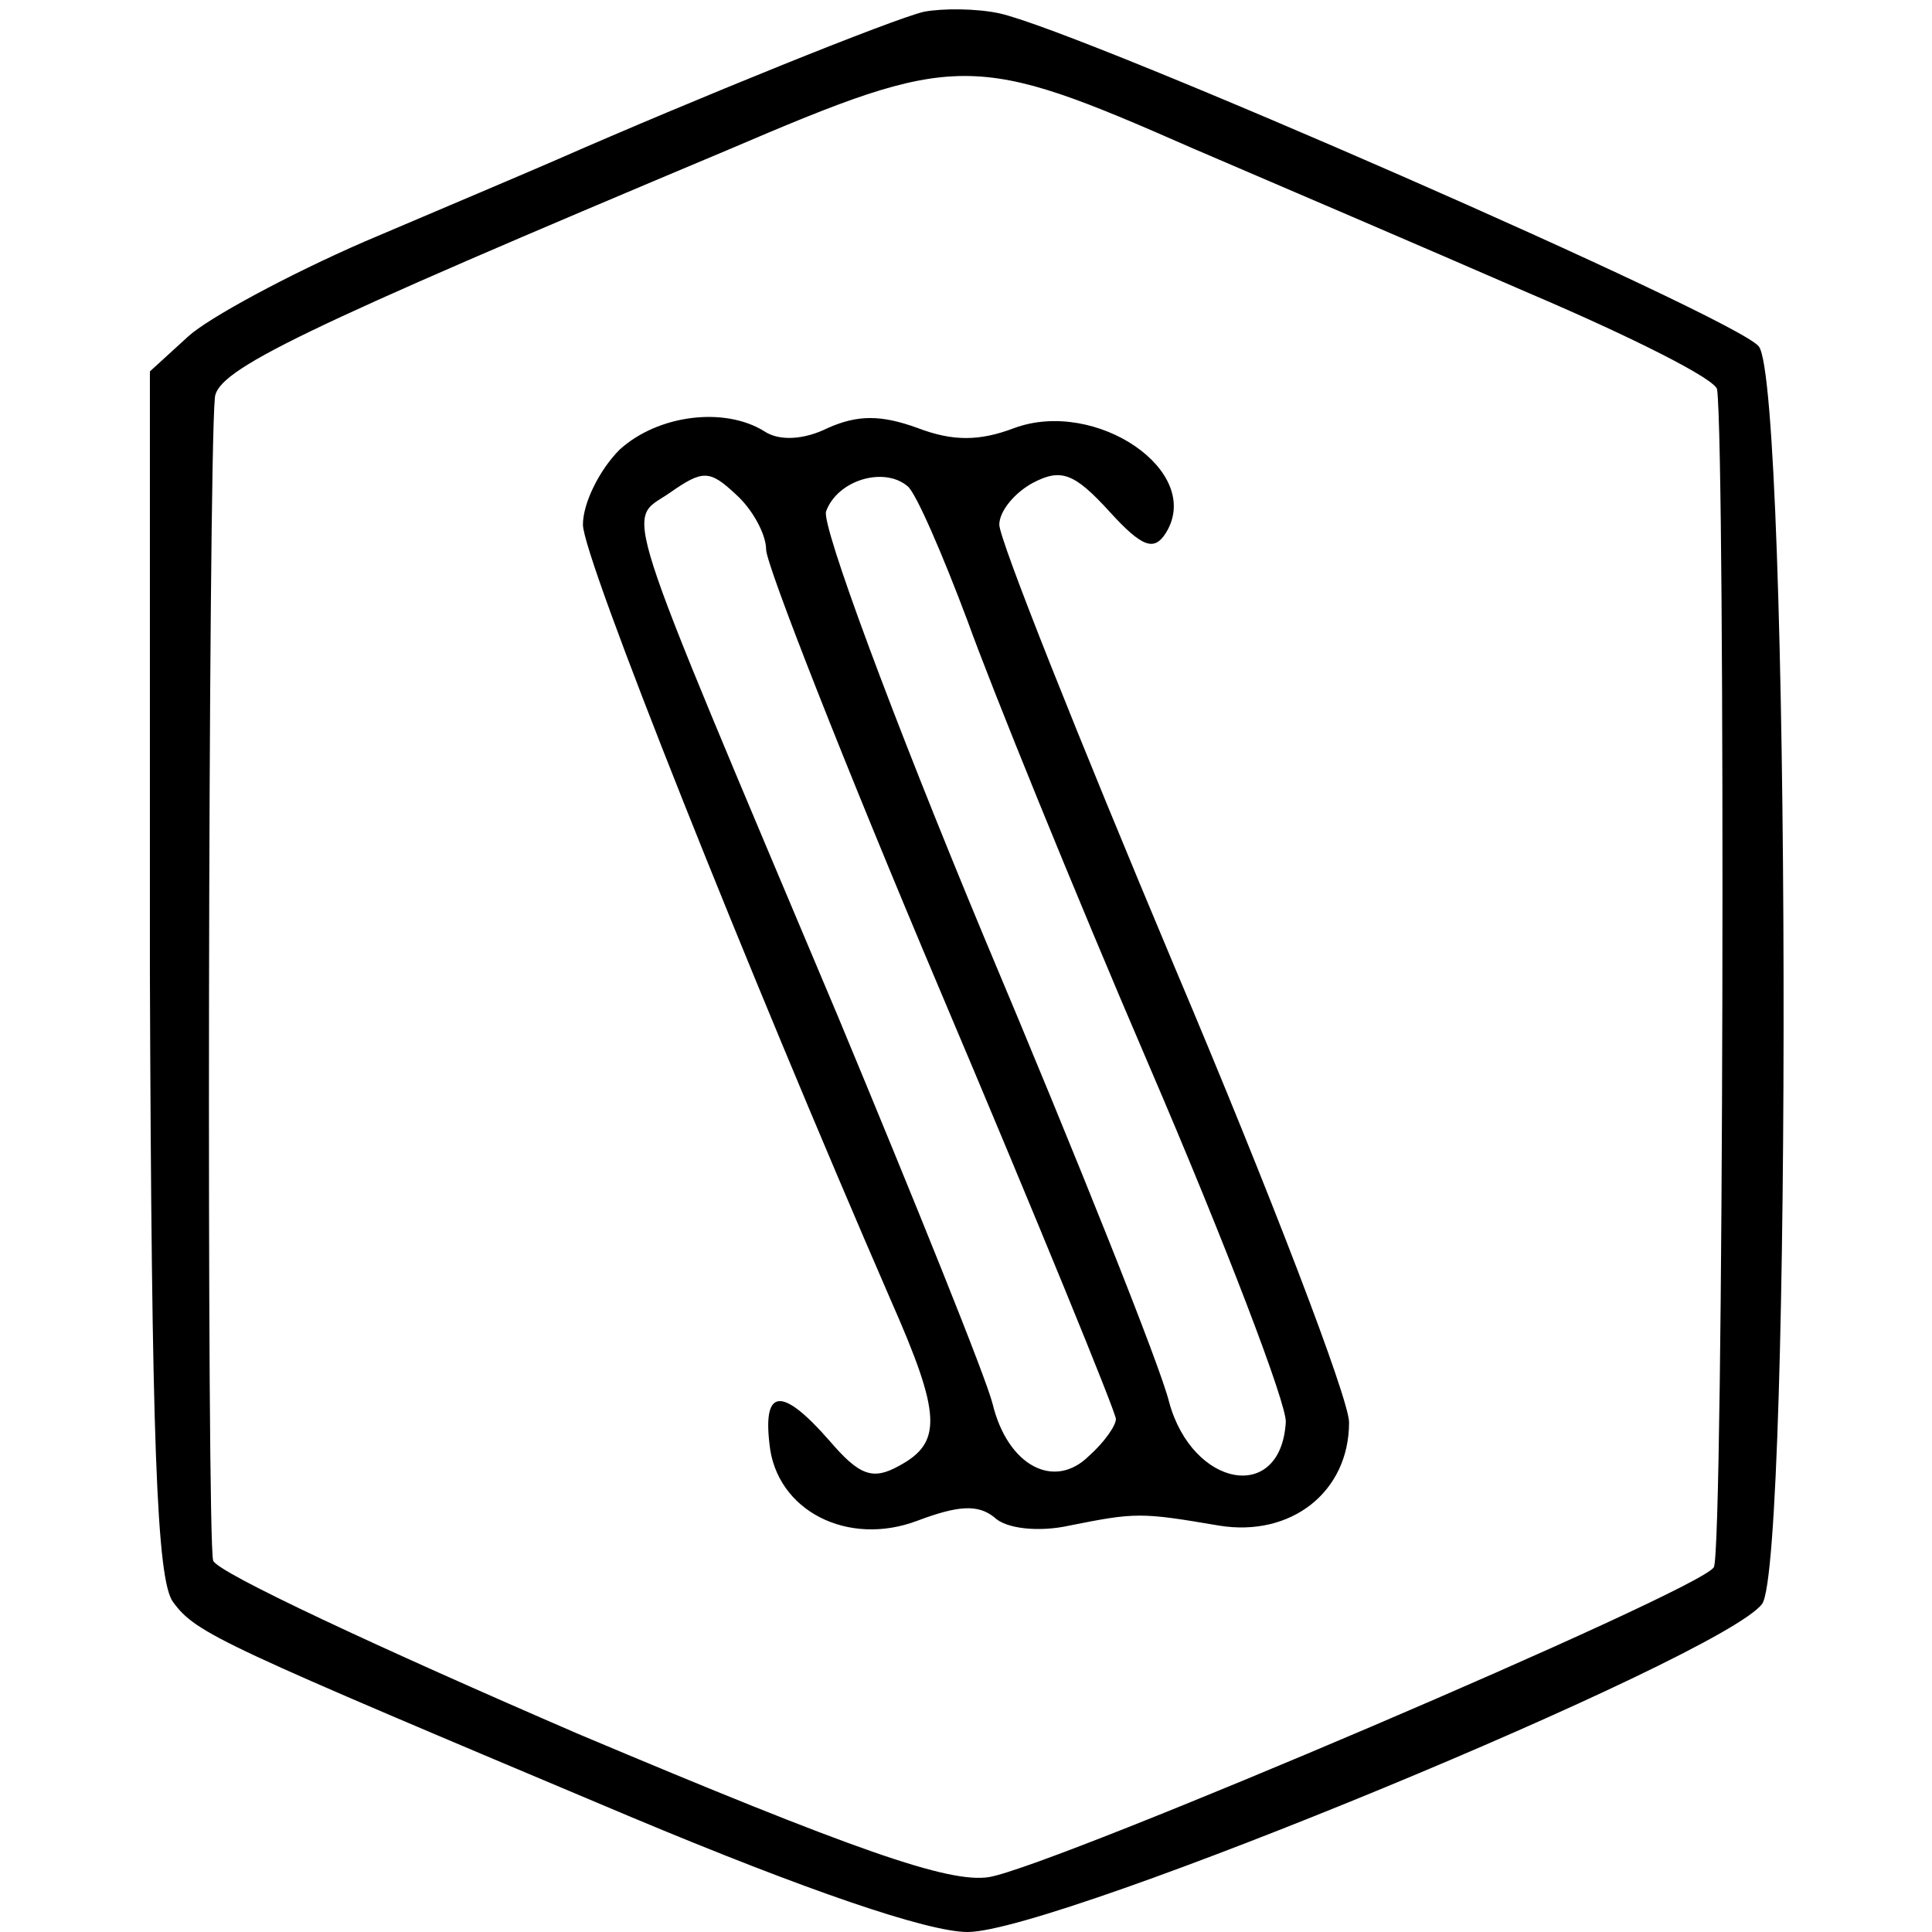
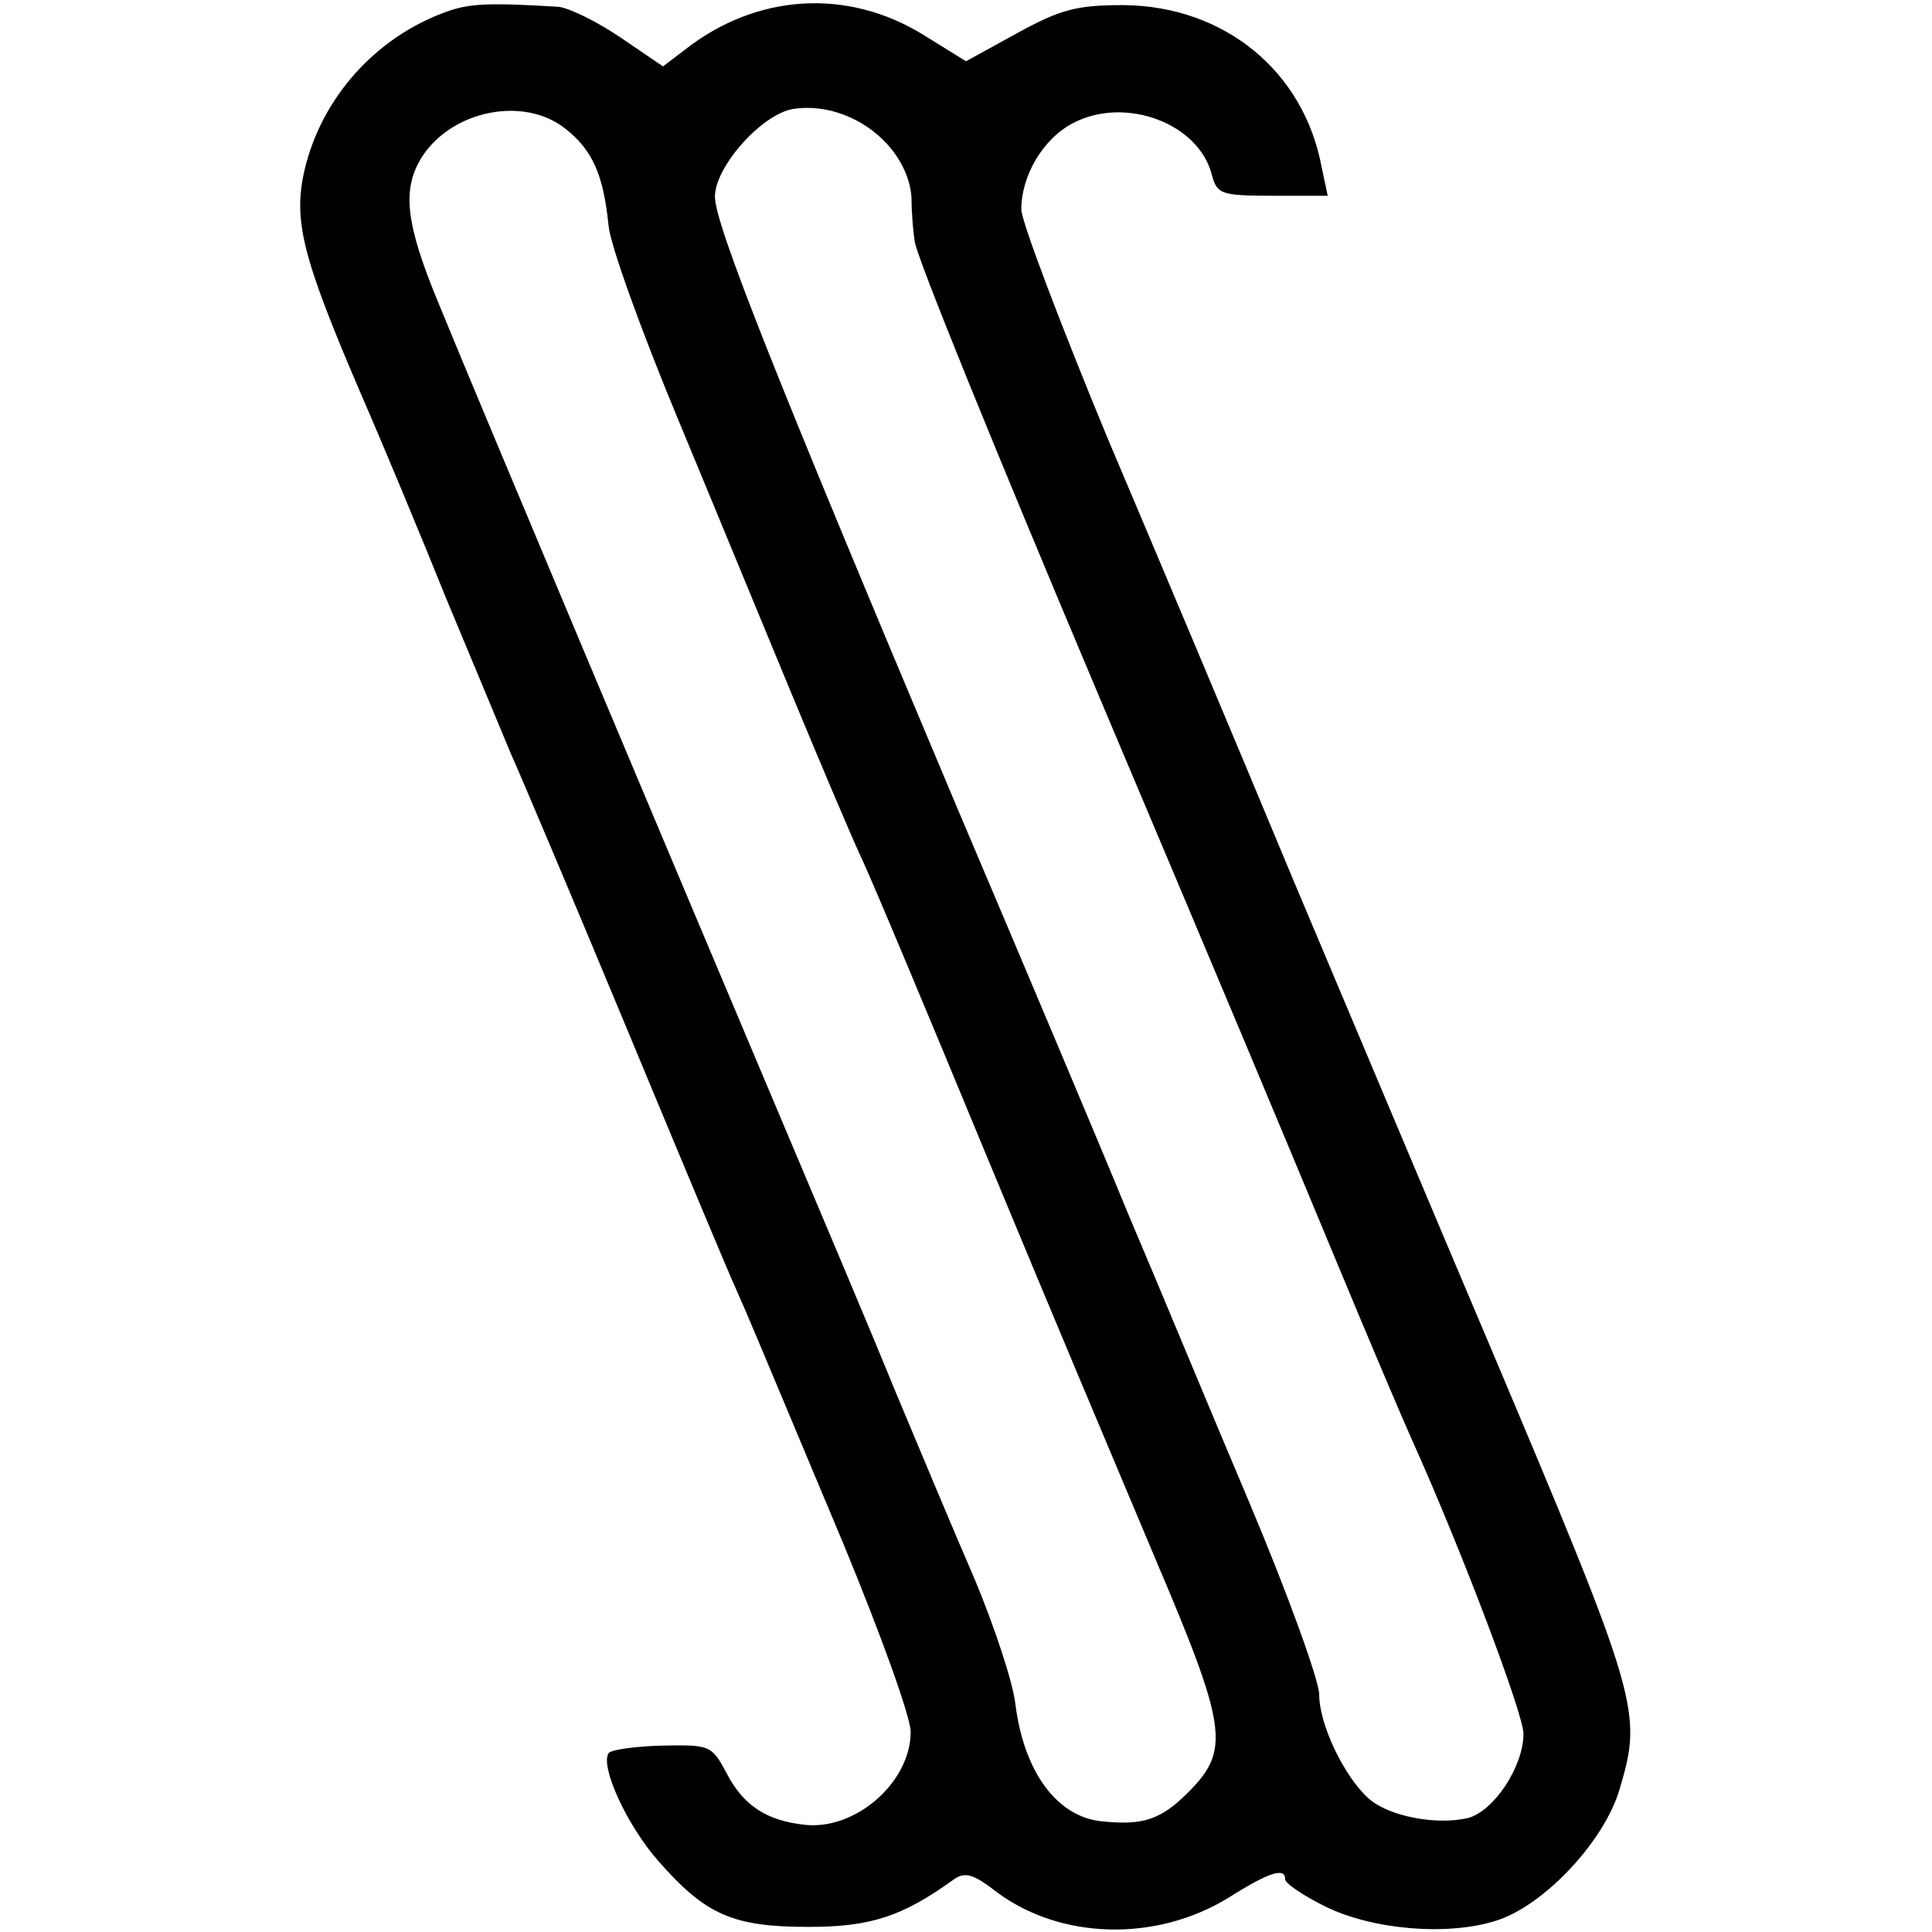
- <svg xmlns="http://www.w3.org/2000/svg" version="1.0" width="116pt" height="116pt" viewBox="0 0 116 116" preserveAspectRatio="xMidYMid meet">
-   <g transform="translate(0,116) scale(0.1,-0.1)" fill="#000000" stroke="none">
-     <path d="M555 1153 c-18 -4 -139 -53 -221 -89 -16 -7 -68 -29 -115 -49 -46 -20 -94 -46 -106 -57 l-23 -21 0 -361 c1 -281 4 -365 14 -378 14 -19 28 -25 275 -129 105 -44 178 -69 202 -69 54 0 453 165 477 197 18 25 17 731 -2 755 -13 17 -406 189 -456 200 -14 3 -34 3 -45 1z m161 -82 c49 -21 140 -60 202 -87 61 -26 113 -52 113 -58 5 -40 4 -698 -2 -707 -8 -14 -395 -179 -435 -186 -24 -4 -81 16 -247 86 -118 51 -217 97 -219 104 -4 11 -3 656 1 698 1 17 51 41 308 149 138 59 147 59 279 1z" />
-     <path d="M372 890 c-12 -12 -22 -32 -22 -45 0 -20 99 -268 185 -466 30 -68 31 -85 5 -99 -16 -9 -24 -6 -42 15 -28 32 -40 32 -36 -2 4 -40 47 -62 89 -46 24 9 36 10 46 2 7 -7 27 -9 45 -5 40 8 43 8 90 0 43 -7 78 20 78 62 0 14 -47 137 -105 274 -58 138 -105 256 -105 265 0 8 9 19 20 25 17 9 25 6 46 -17 20 -22 27 -24 34 -13 23 37 -42 81 -91 63 -21 -8 -37 -8 -58 0 -22 8 -36 8 -54 0 -14 -7 -29 -8 -38 -2 -24 15 -64 10 -87 -11z m88 -60 c0 -9 47 -129 105 -266 58 -137 105 -252 105 -256 0 -4 -7 -14 -16 -22 -21 -21 -49 -6 -58 31 -4 16 -46 120 -93 233 -134 318 -127 296 -101 314 20 14 24 14 40 -1 10 -9 18 -24 18 -33z m121 -43 c14 -39 63 -160 109 -267 46 -107 83 -204 82 -214 -3 -49 -56 -39 -70 12 -5 21 -55 146 -111 279 -55 132 -98 248 -95 256 7 19 35 27 49 15 5 -4 21 -41 36 -81z" />
+ <svg xmlns="http://www.w3.org/2000/svg" version="1.0" width="227pt" height="227pt" viewBox="0 0 227 227" preserveAspectRatio="xMidYMid meet">
+   <g transform="translate(0,227) scale(0.1,-0.1)" fill="#000000" stroke="none">
+     <path d="M524 2256 c-83 -30 -146 -101 -166 -185 -14 -60 -3 -103 67 -266 24 -55 69 -163 100 -240 32 -77 66 -158 75 -180 10 -22 71 -166 135 -320 64 -154 122 -293 130 -310 16 -36 24 -56 126 -299 43 -104 79 -203 79 -221 0 -59 -65 -116 -125 -109 -44 5 -71 22 -91 60 -18 34 -20 34 -77 33 -32 -1 -60 -5 -62 -9 -10 -16 22 -85 58 -126 56 -64 88 -78 177 -78 73 0 110 12 171 56 13 9 23 6 50 -15 75 -56 187 -59 272 -7 49 31 67 36 67 22 0 -5 21 -19 47 -32 55 -27 142 -35 200 -17 56 17 128 93 146 155 27 91 24 103 -153 522 -62 146 -165 391 -230 545 -64 154 -163 389 -219 521 -55 133 -101 254 -101 268 0 40 26 84 62 102 61 31 147 -1 162 -62 6 -22 11 -24 71 -24 l65 0 -7 33 c-21 114 -115 190 -233 191 -55 0 -74 -5 -125 -33 l-60 -33 -50 31 c-89 55 -196 49 -281 -18 l-25 -19 -50 34 c-28 19 -61 35 -73 36 -81 5 -105 4 -132 -6z m519 -156 c17 -19 27 -42 28 -63 0 -17 2 -41 4 -52 5 -24 91 -236 215 -530 153 -362 207 -491 281 -669 39 -94 79 -188 89 -210 58 -129 130 -320 130 -343 0 -39 -35 -91 -65 -99 -37 -9 -94 2 -117 23 -29 26 -58 87 -58 122 0 16 -36 116 -81 223 -45 106 -109 261 -144 343 -34 83 -124 296 -200 475 -212 503 -285 686 -285 719 0 35 55 97 92 103 39 6 82 -10 111 -42z m-379 19 c32 -25 45 -54 51 -114 2 -23 39 -125 81 -226 42 -101 102 -247 134 -324 32 -77 69 -165 83 -195 14 -30 80 -188 147 -350 67 -162 156 -373 196 -468 86 -202 90 -228 40 -278 -32 -32 -53 -39 -101 -34 -53 5 -92 58 -102 138 -3 26 -25 92 -48 147 -24 55 -66 156 -95 225 -28 69 -87 208 -130 310 -123 291 -365 866 -404 962 -40 96 -44 136 -20 174 36 55 120 71 168 33z" />
  </g>
</svg>
